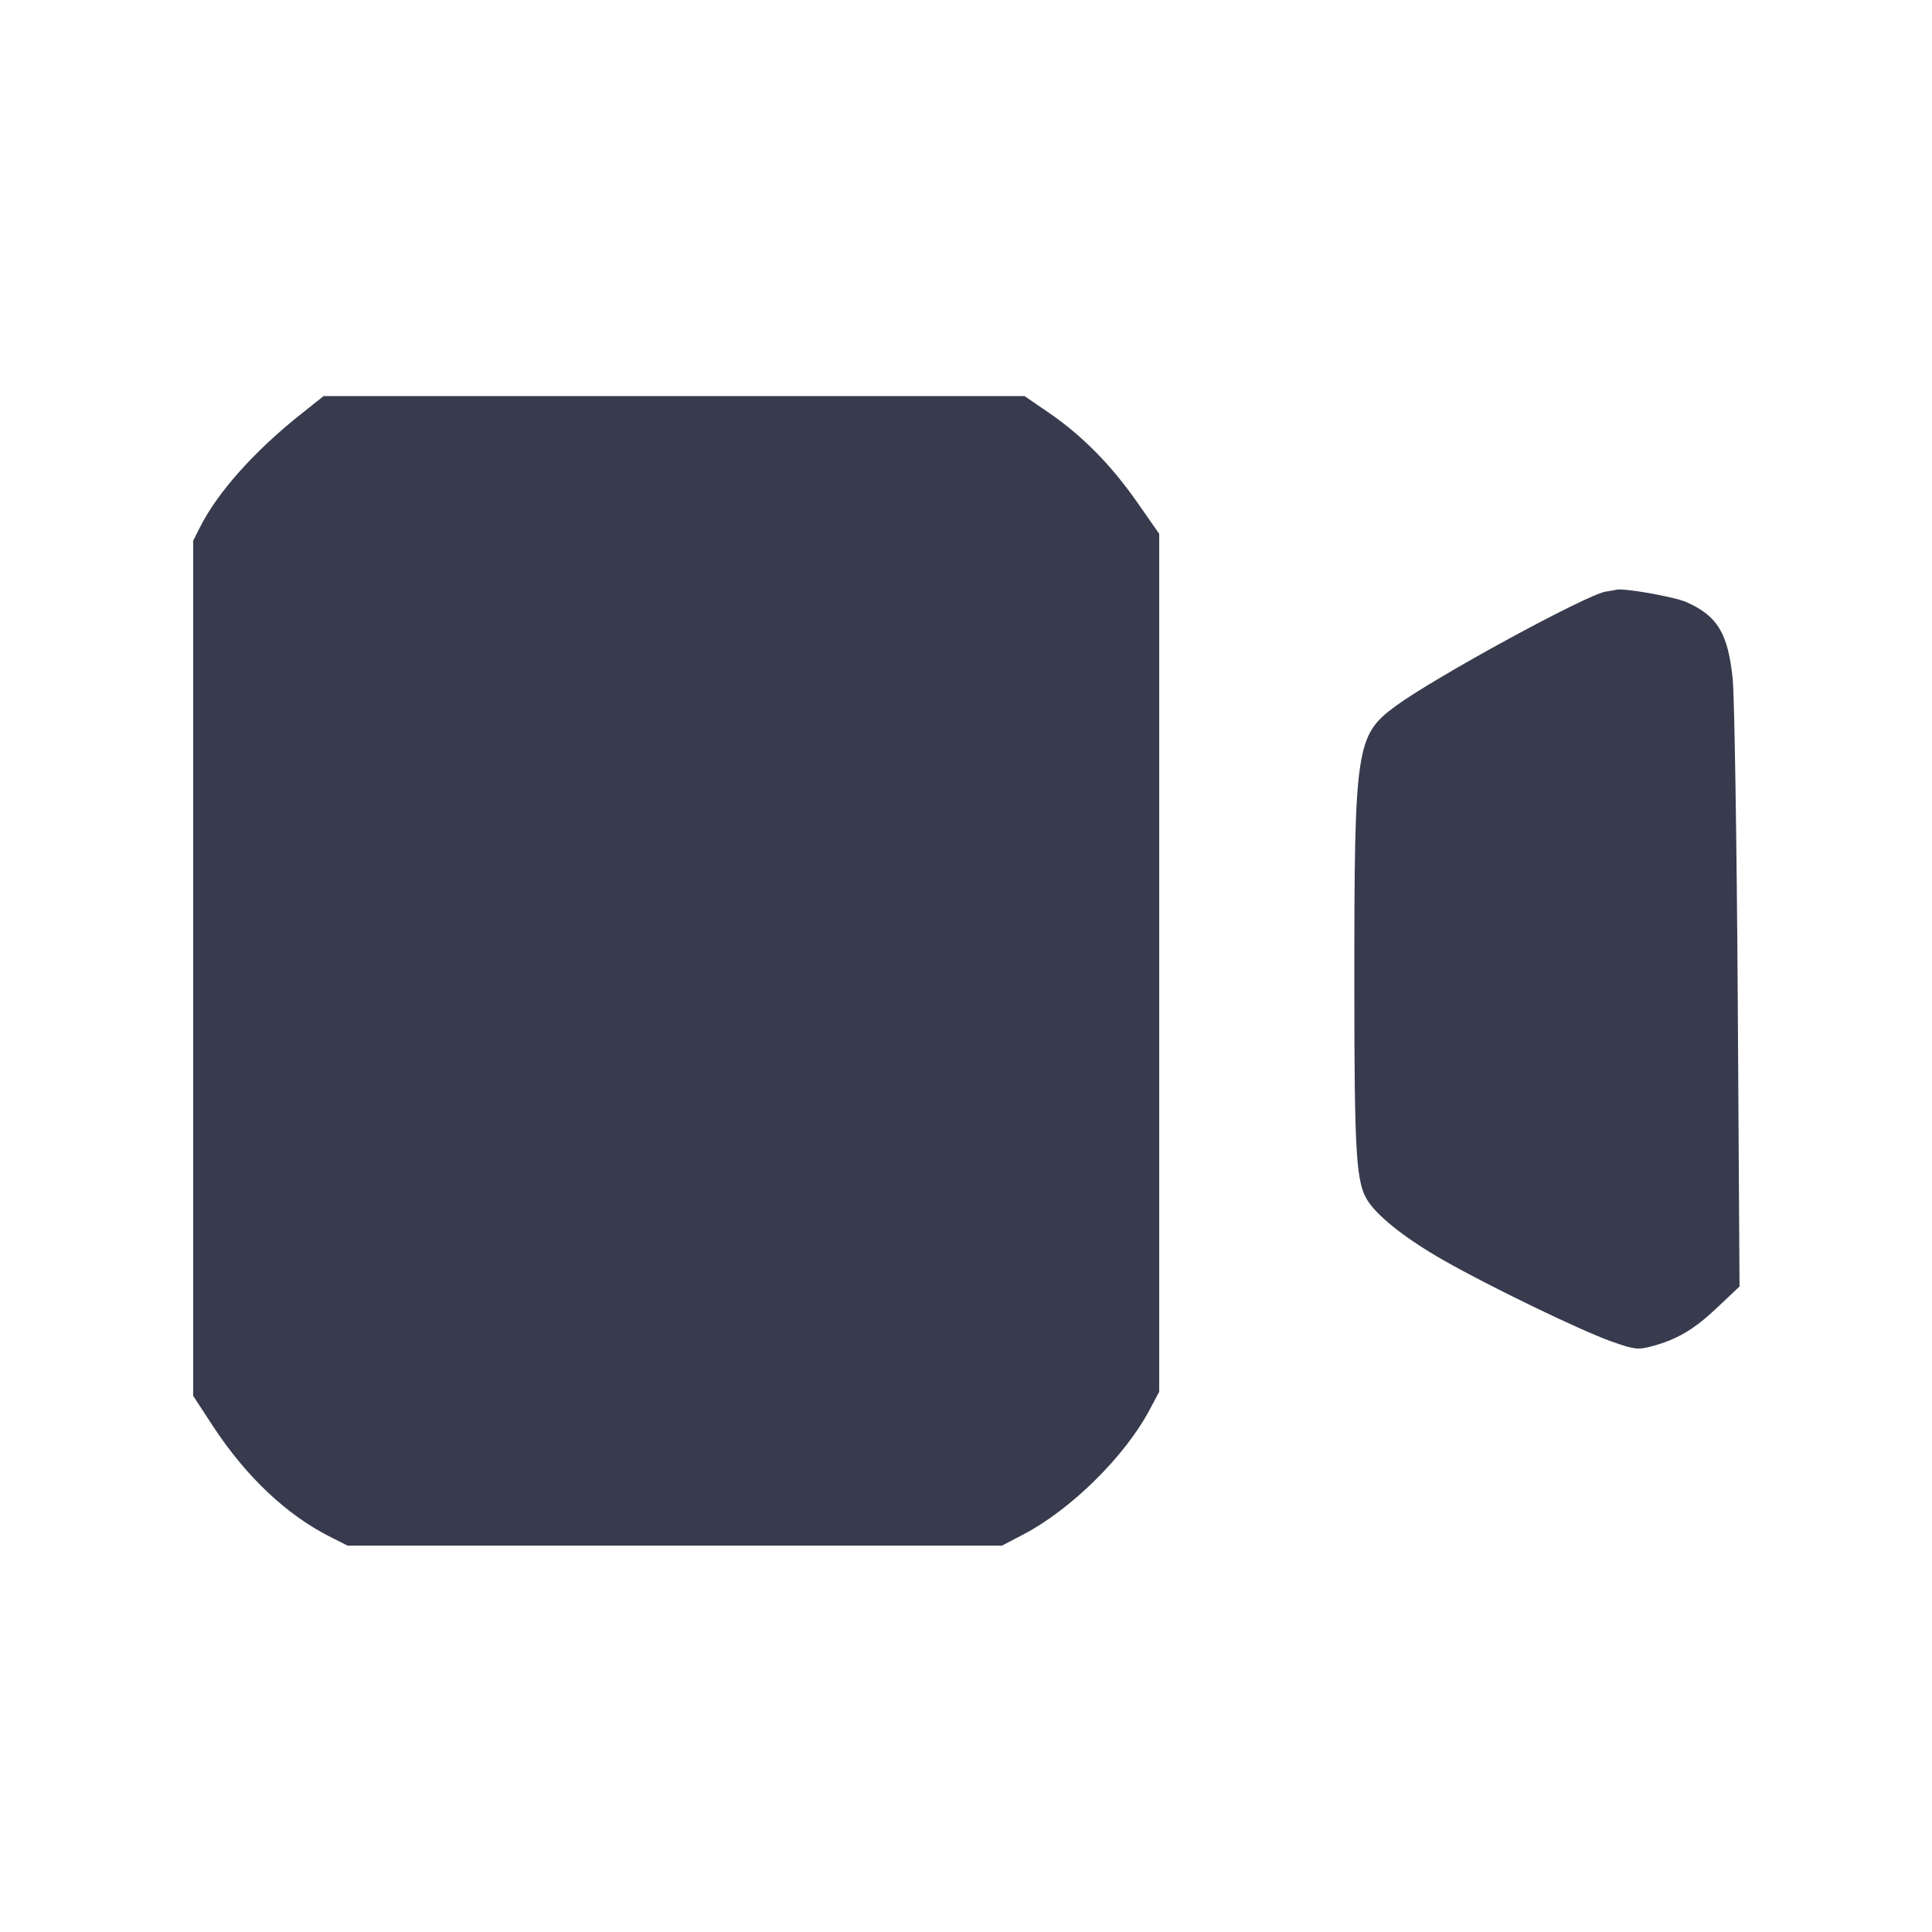
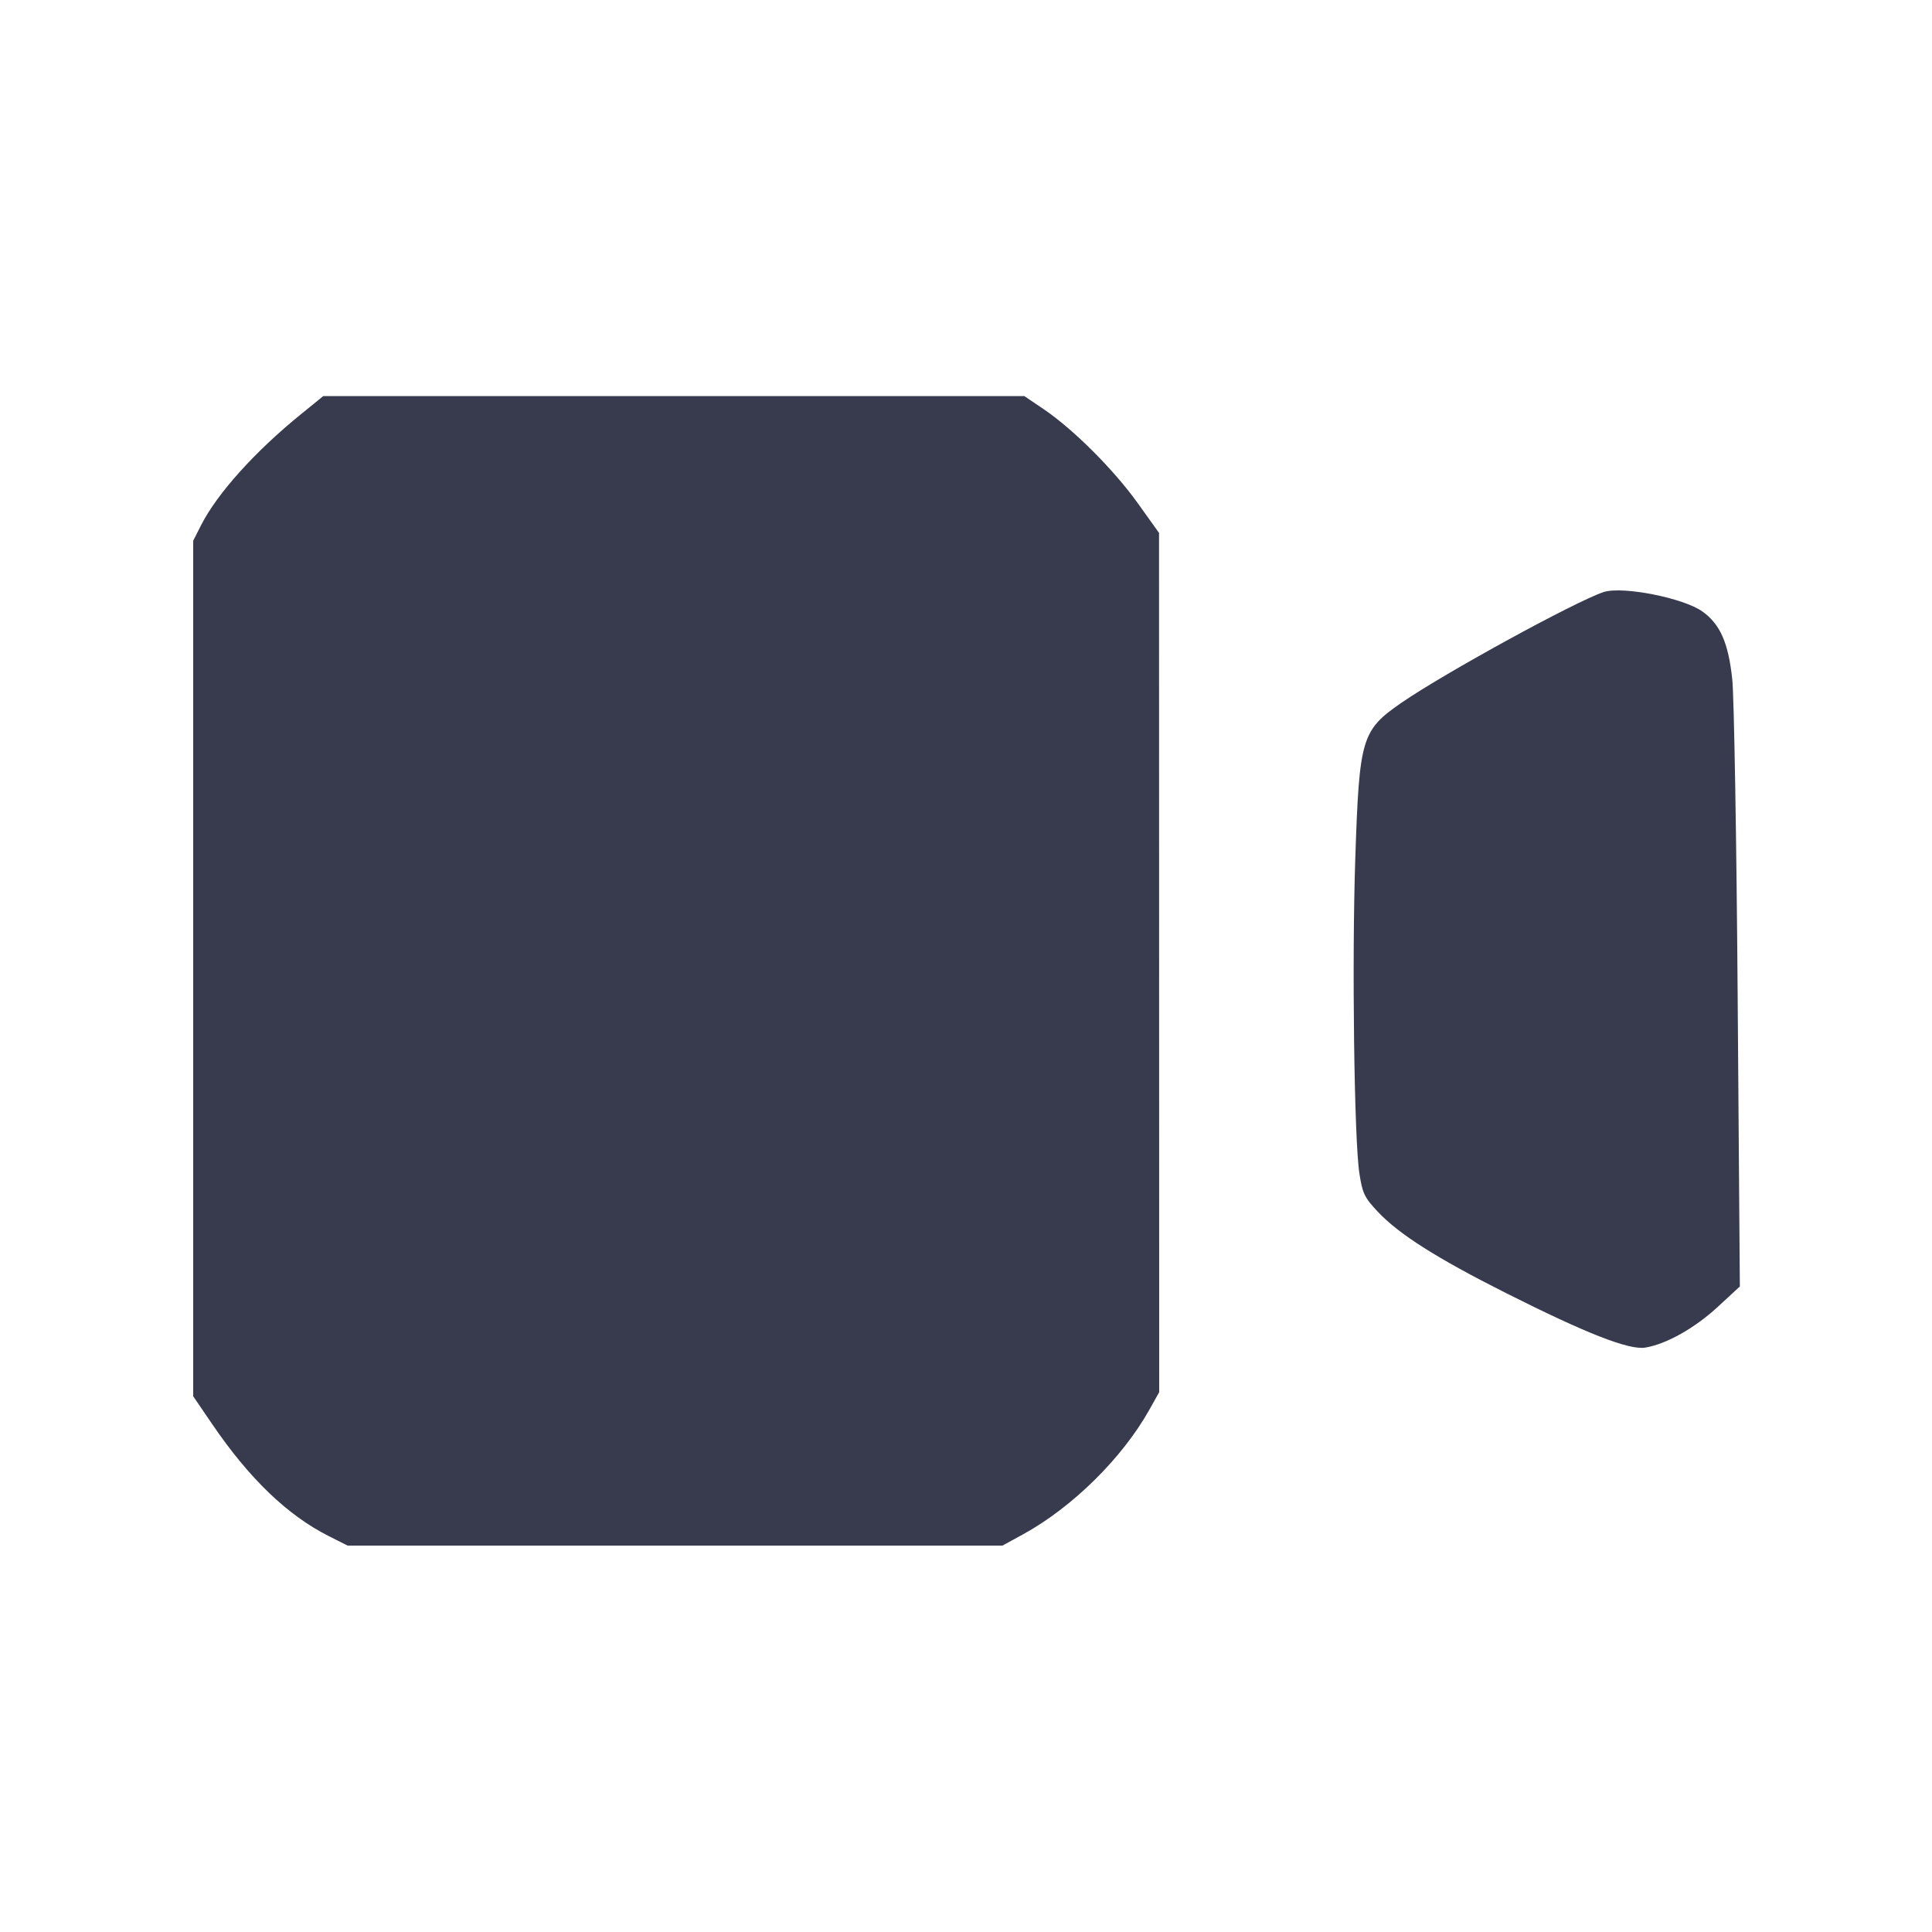
<svg xmlns="http://www.w3.org/2000/svg" width="24" height="24" viewBox="0 0 24 24" fill="none">
-   <path d="M3.740 5.143 C 3.162 5.601,2.703 6.116,2.485 6.548 L 2.400 6.717 2.400 12.029 L 2.400 17.340 2.645 17.715 C 3.058 18.345,3.562 18.821,4.109 19.095 L 4.317 19.200 8.383 19.200 L 12.448 19.200 12.717 19.059 C 13.307 18.749,13.971 18.093,14.277 17.520 L 14.400 17.289 14.400 11.960 L 14.400 6.631 14.131 6.246 C 13.807 5.780,13.444 5.412,13.033 5.130 L 12.727 4.920 8.373 4.920 L 4.020 4.920 3.740 5.143 M19.948 7.349 C 19.713 7.384,17.830 8.409,17.340 8.769 C 16.845 9.132,16.824 9.274,16.824 12.180 C 16.824 14.381,16.845 14.708,17.002 14.934 C 17.140 15.133,17.484 15.400,17.930 15.654 C 18.496 15.978,19.635 16.528,20.015 16.663 C 20.304 16.765,20.345 16.770,20.515 16.725 C 20.830 16.642,21.042 16.517,21.331 16.244 L 21.609 15.981 21.587 12.401 C 21.574 10.431,21.546 8.646,21.524 8.433 C 21.466 7.868,21.335 7.651,20.950 7.480 C 20.799 7.413,20.167 7.302,20.080 7.326 C 20.069 7.329,20.010 7.340,19.948 7.349 " fill="#373B4D" stroke="none" fill-rule="evenodd" />
+   <path d="M3.738 5.146 C 3.167 5.609,2.697 6.132,2.498 6.524 L 2.400 6.717 2.400 12.031 L 2.400 17.345 2.638 17.694 C 3.099 18.370,3.572 18.824,4.084 19.082 L 4.318 19.200 8.386 19.200 L 12.453 19.200 12.714 19.057 C 13.323 18.722,13.940 18.113,14.275 17.517 L 14.400 17.294 14.399 11.957 L 14.398 6.620 14.134 6.251 C 13.837 5.836,13.339 5.338,12.971 5.087 L 12.724 4.920 8.370 4.920 L 4.016 4.920 3.738 5.146 M19.920 7.355 C 19.572 7.470,17.943 8.362,17.412 8.728 C 16.913 9.073,16.886 9.163,16.836 10.660 C 16.793 11.929,16.822 14.161,16.887 14.577 C 16.925 14.824,16.949 14.875,17.113 15.050 C 17.376 15.331,17.848 15.630,18.708 16.063 C 19.714 16.569,20.239 16.774,20.440 16.740 C 20.702 16.696,21.050 16.500,21.337 16.236 L 21.613 15.981 21.586 12.400 C 21.572 10.431,21.541 8.650,21.519 8.441 C 21.471 7.988,21.370 7.757,21.152 7.599 C 20.917 7.428,20.155 7.278,19.920 7.355 " fill="#373B4D" stroke="none" fill-rule="evenodd" />
</svg>
